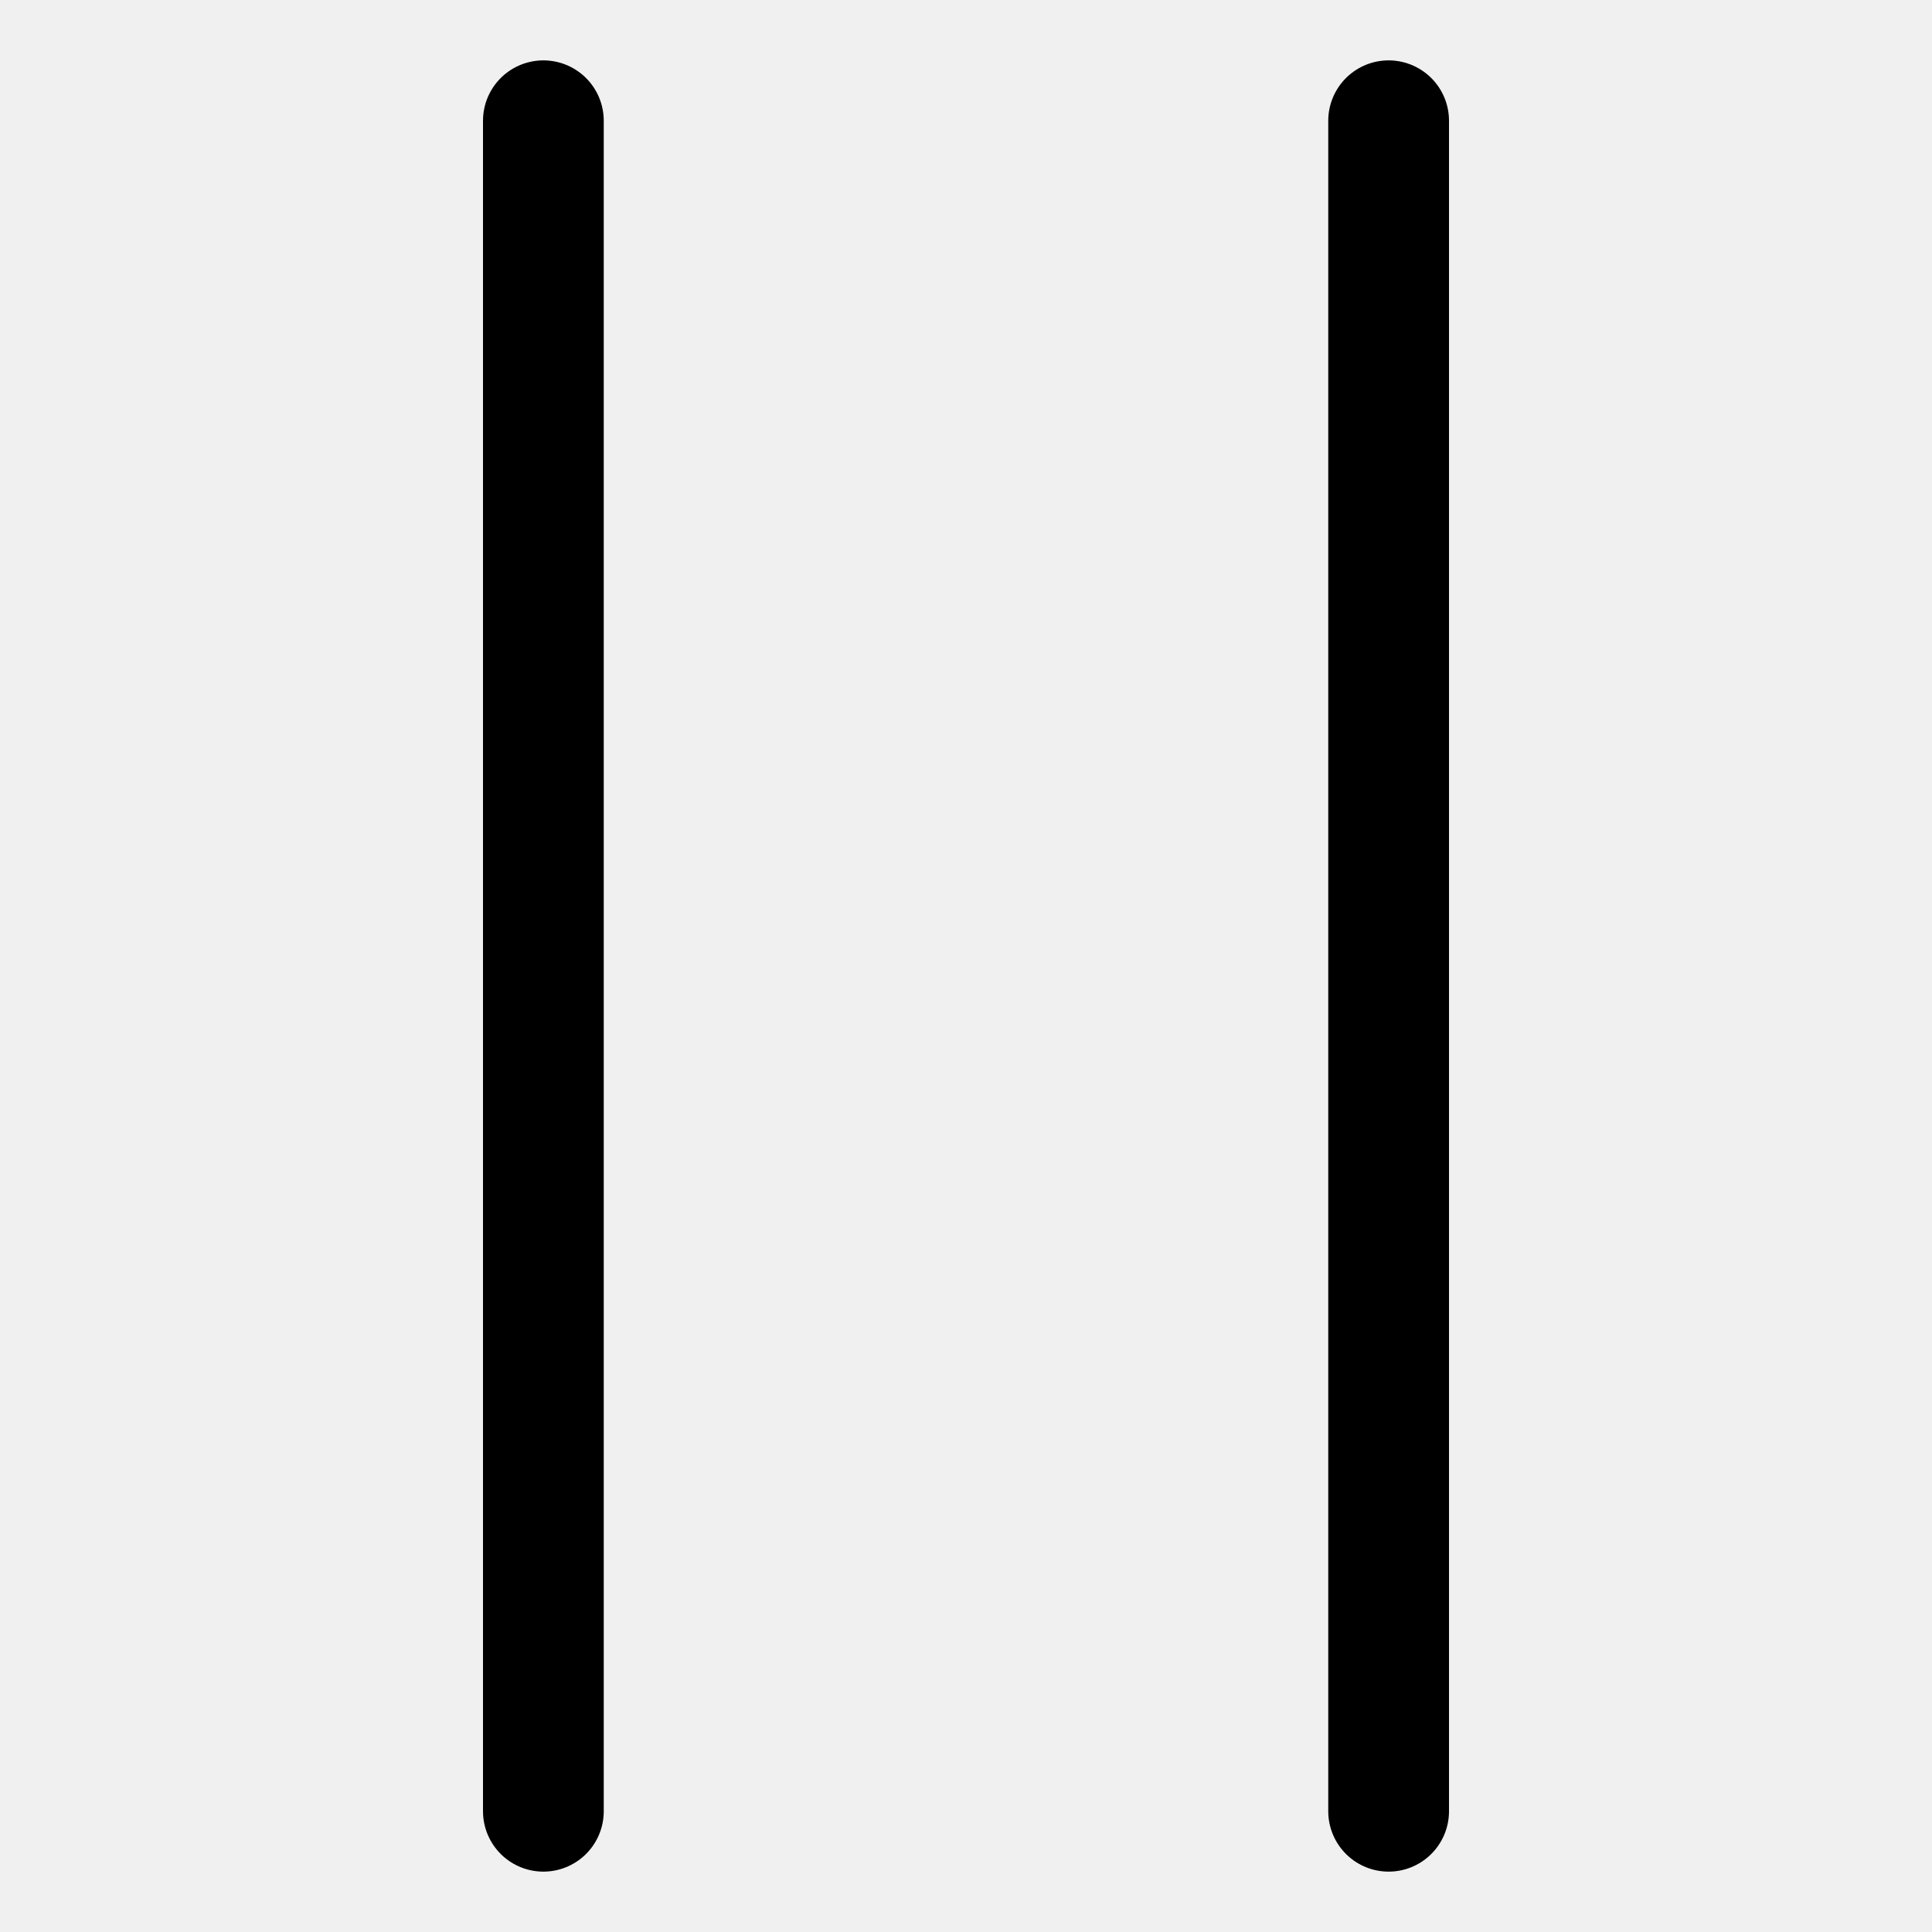
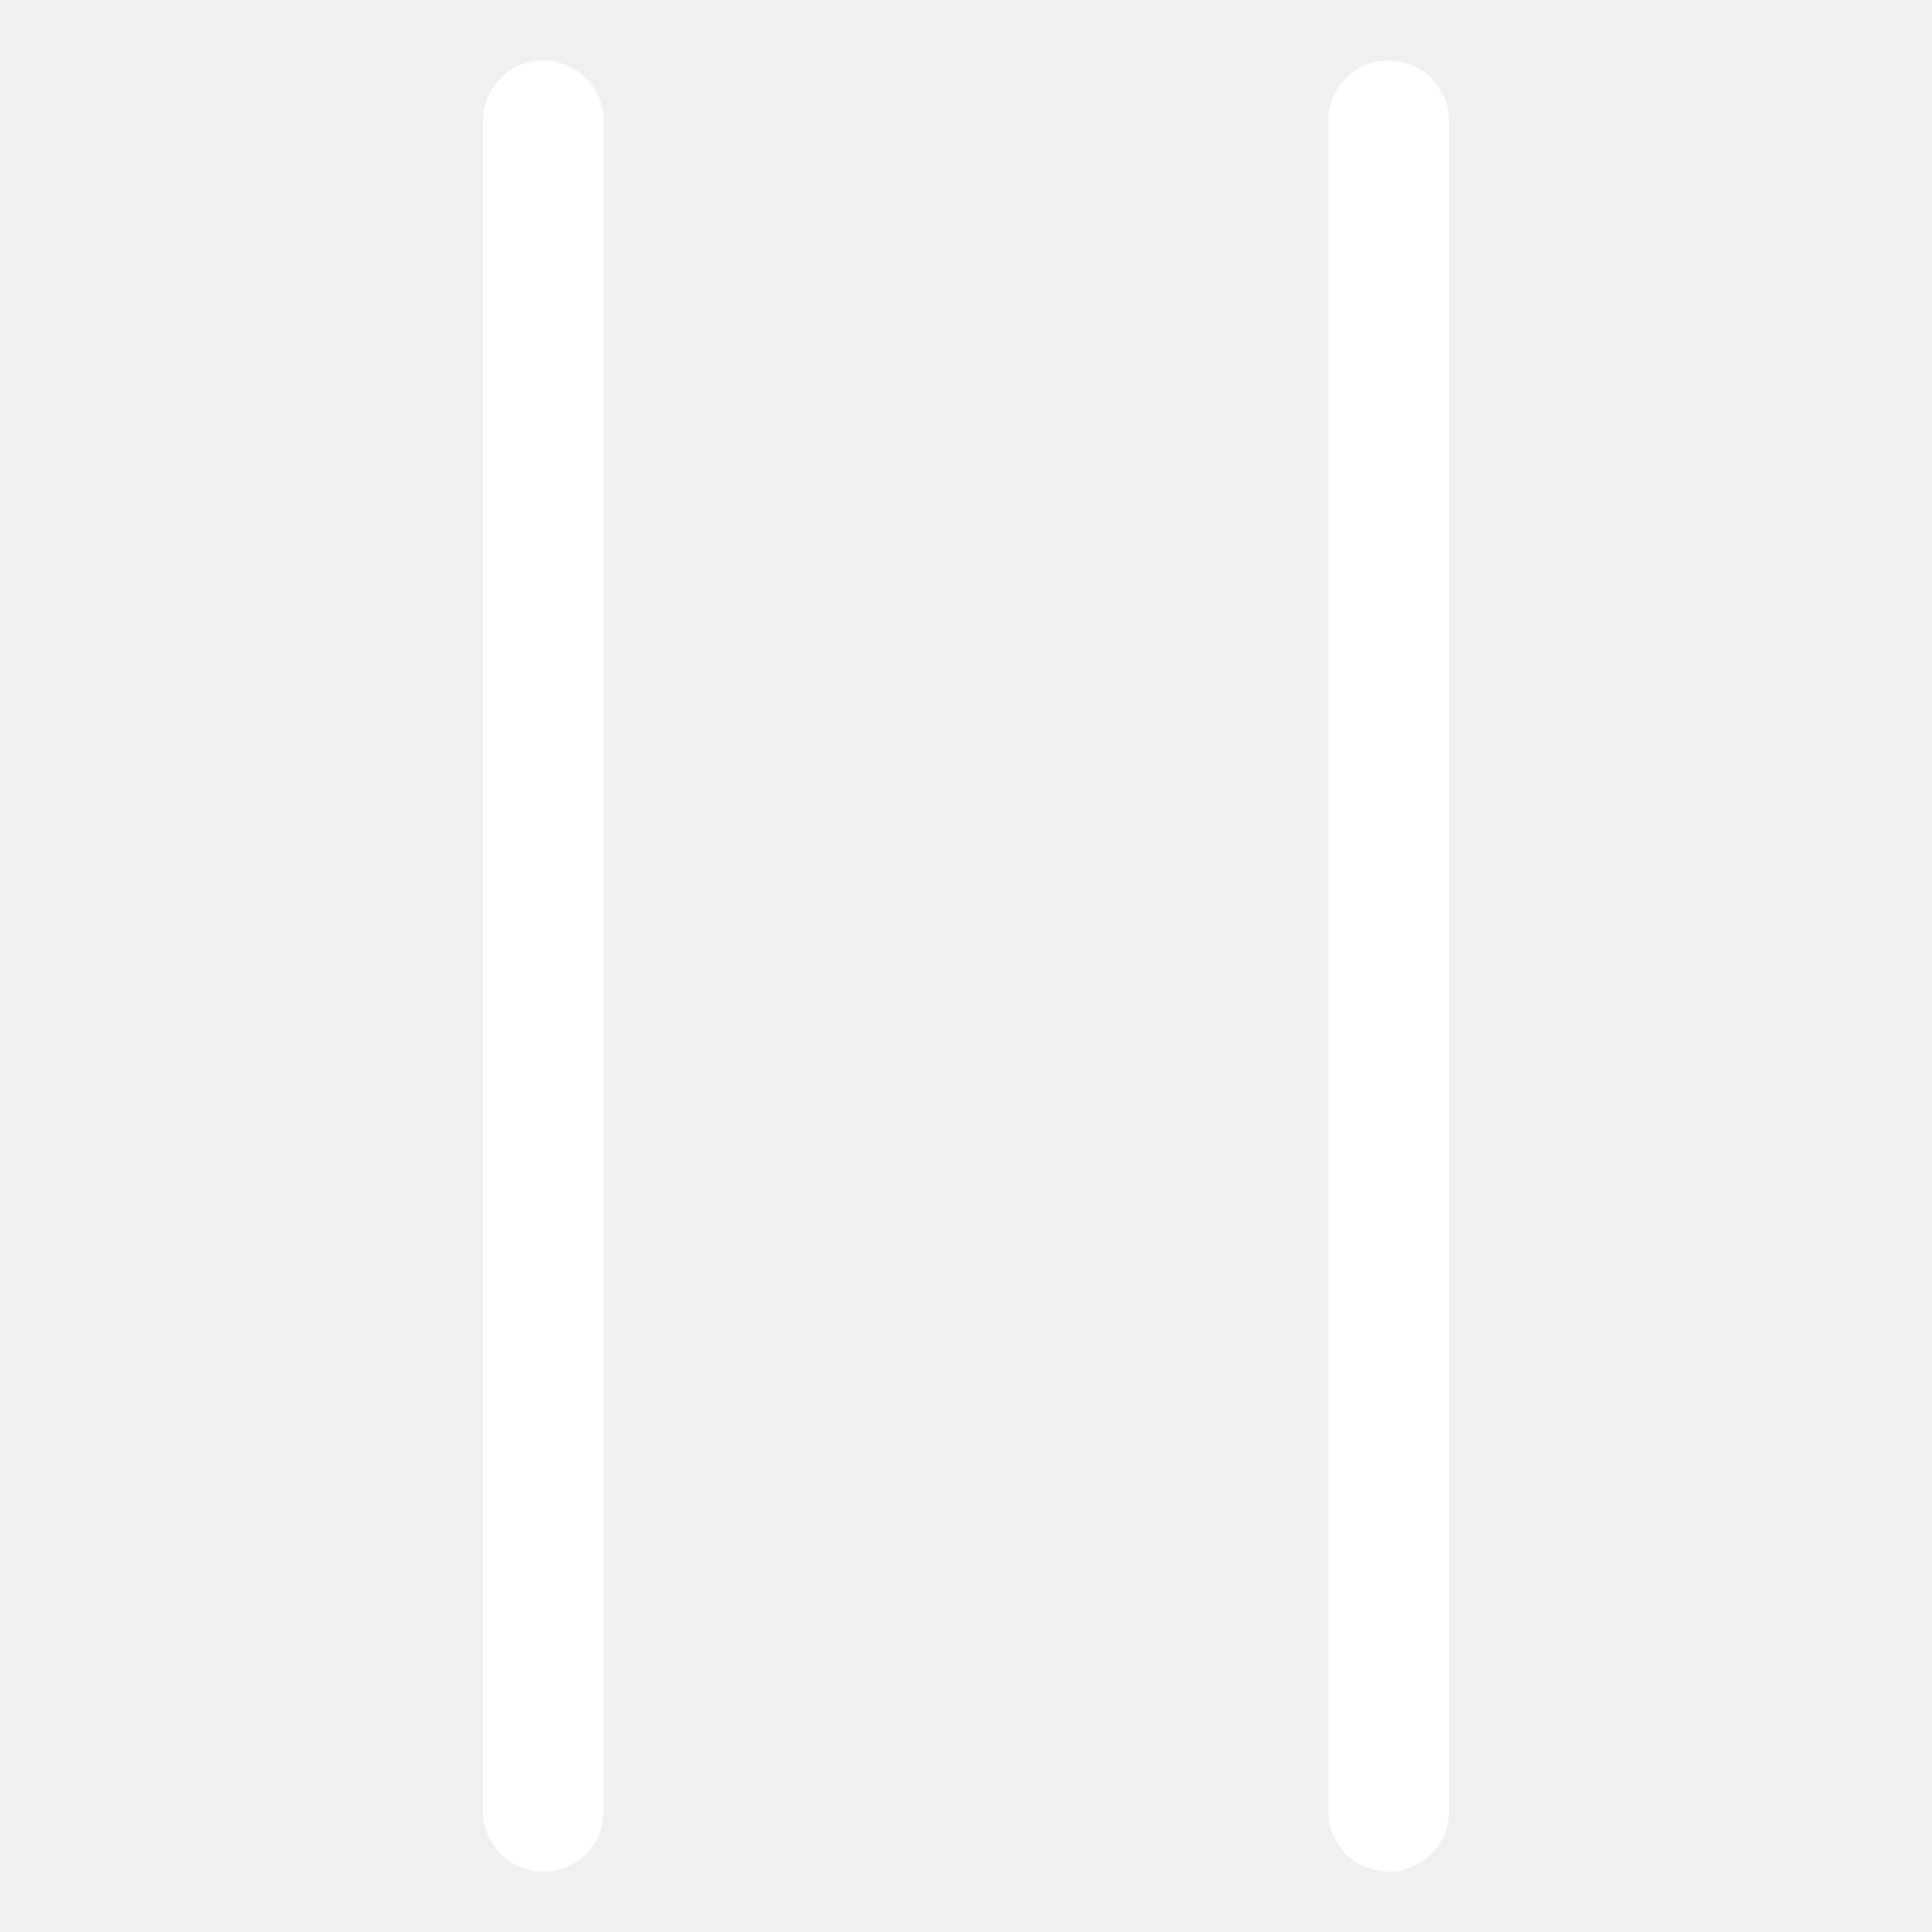
- <svg xmlns="http://www.w3.org/2000/svg" id="i-pause" viewBox="0 0 32 32" width="32" height="32" fill="none" stroke="currentcolor" stroke-linecap="round" stroke-linejoin="round" stroke-width="2">
+ <svg xmlns="http://www.w3.org/2000/svg" id="i-pause" viewBox="0 0 32 32" width="32" height="32" fill="none" stroke="white" stroke-linecap="round" stroke-linejoin="round" stroke-width="2">
  <path d="M23 2 L23 30 M9 2 L9 30" />
</svg>
